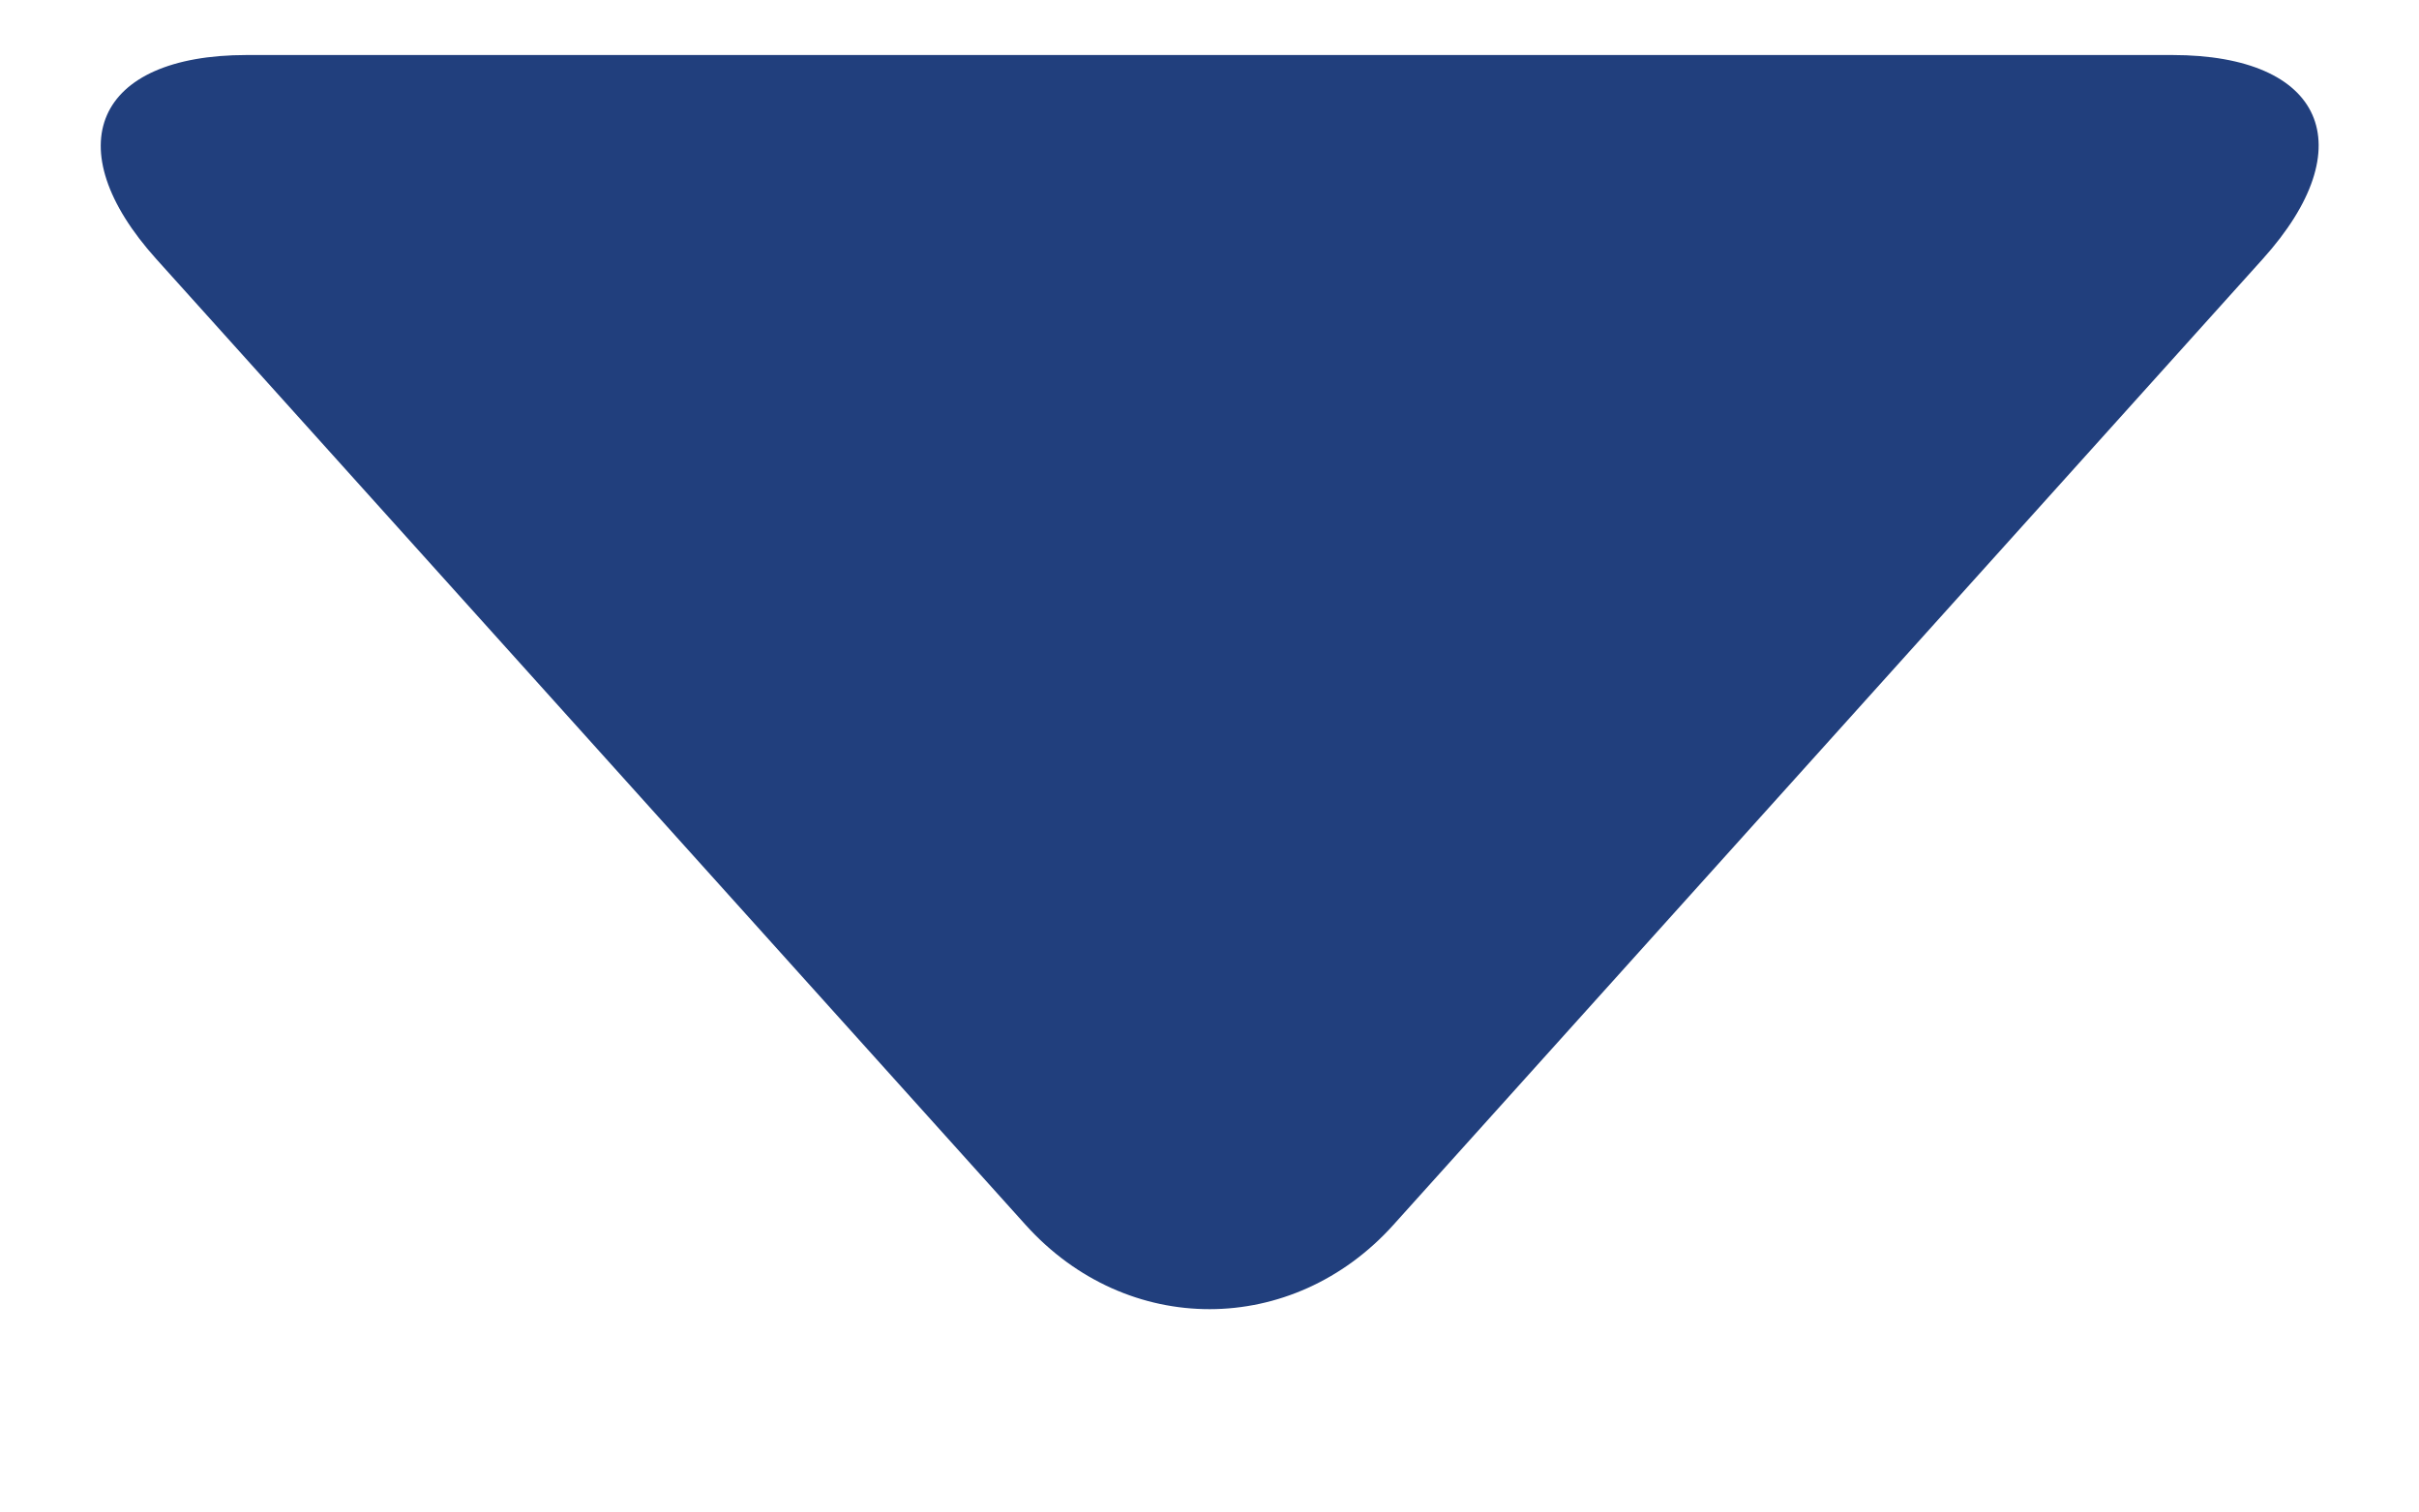
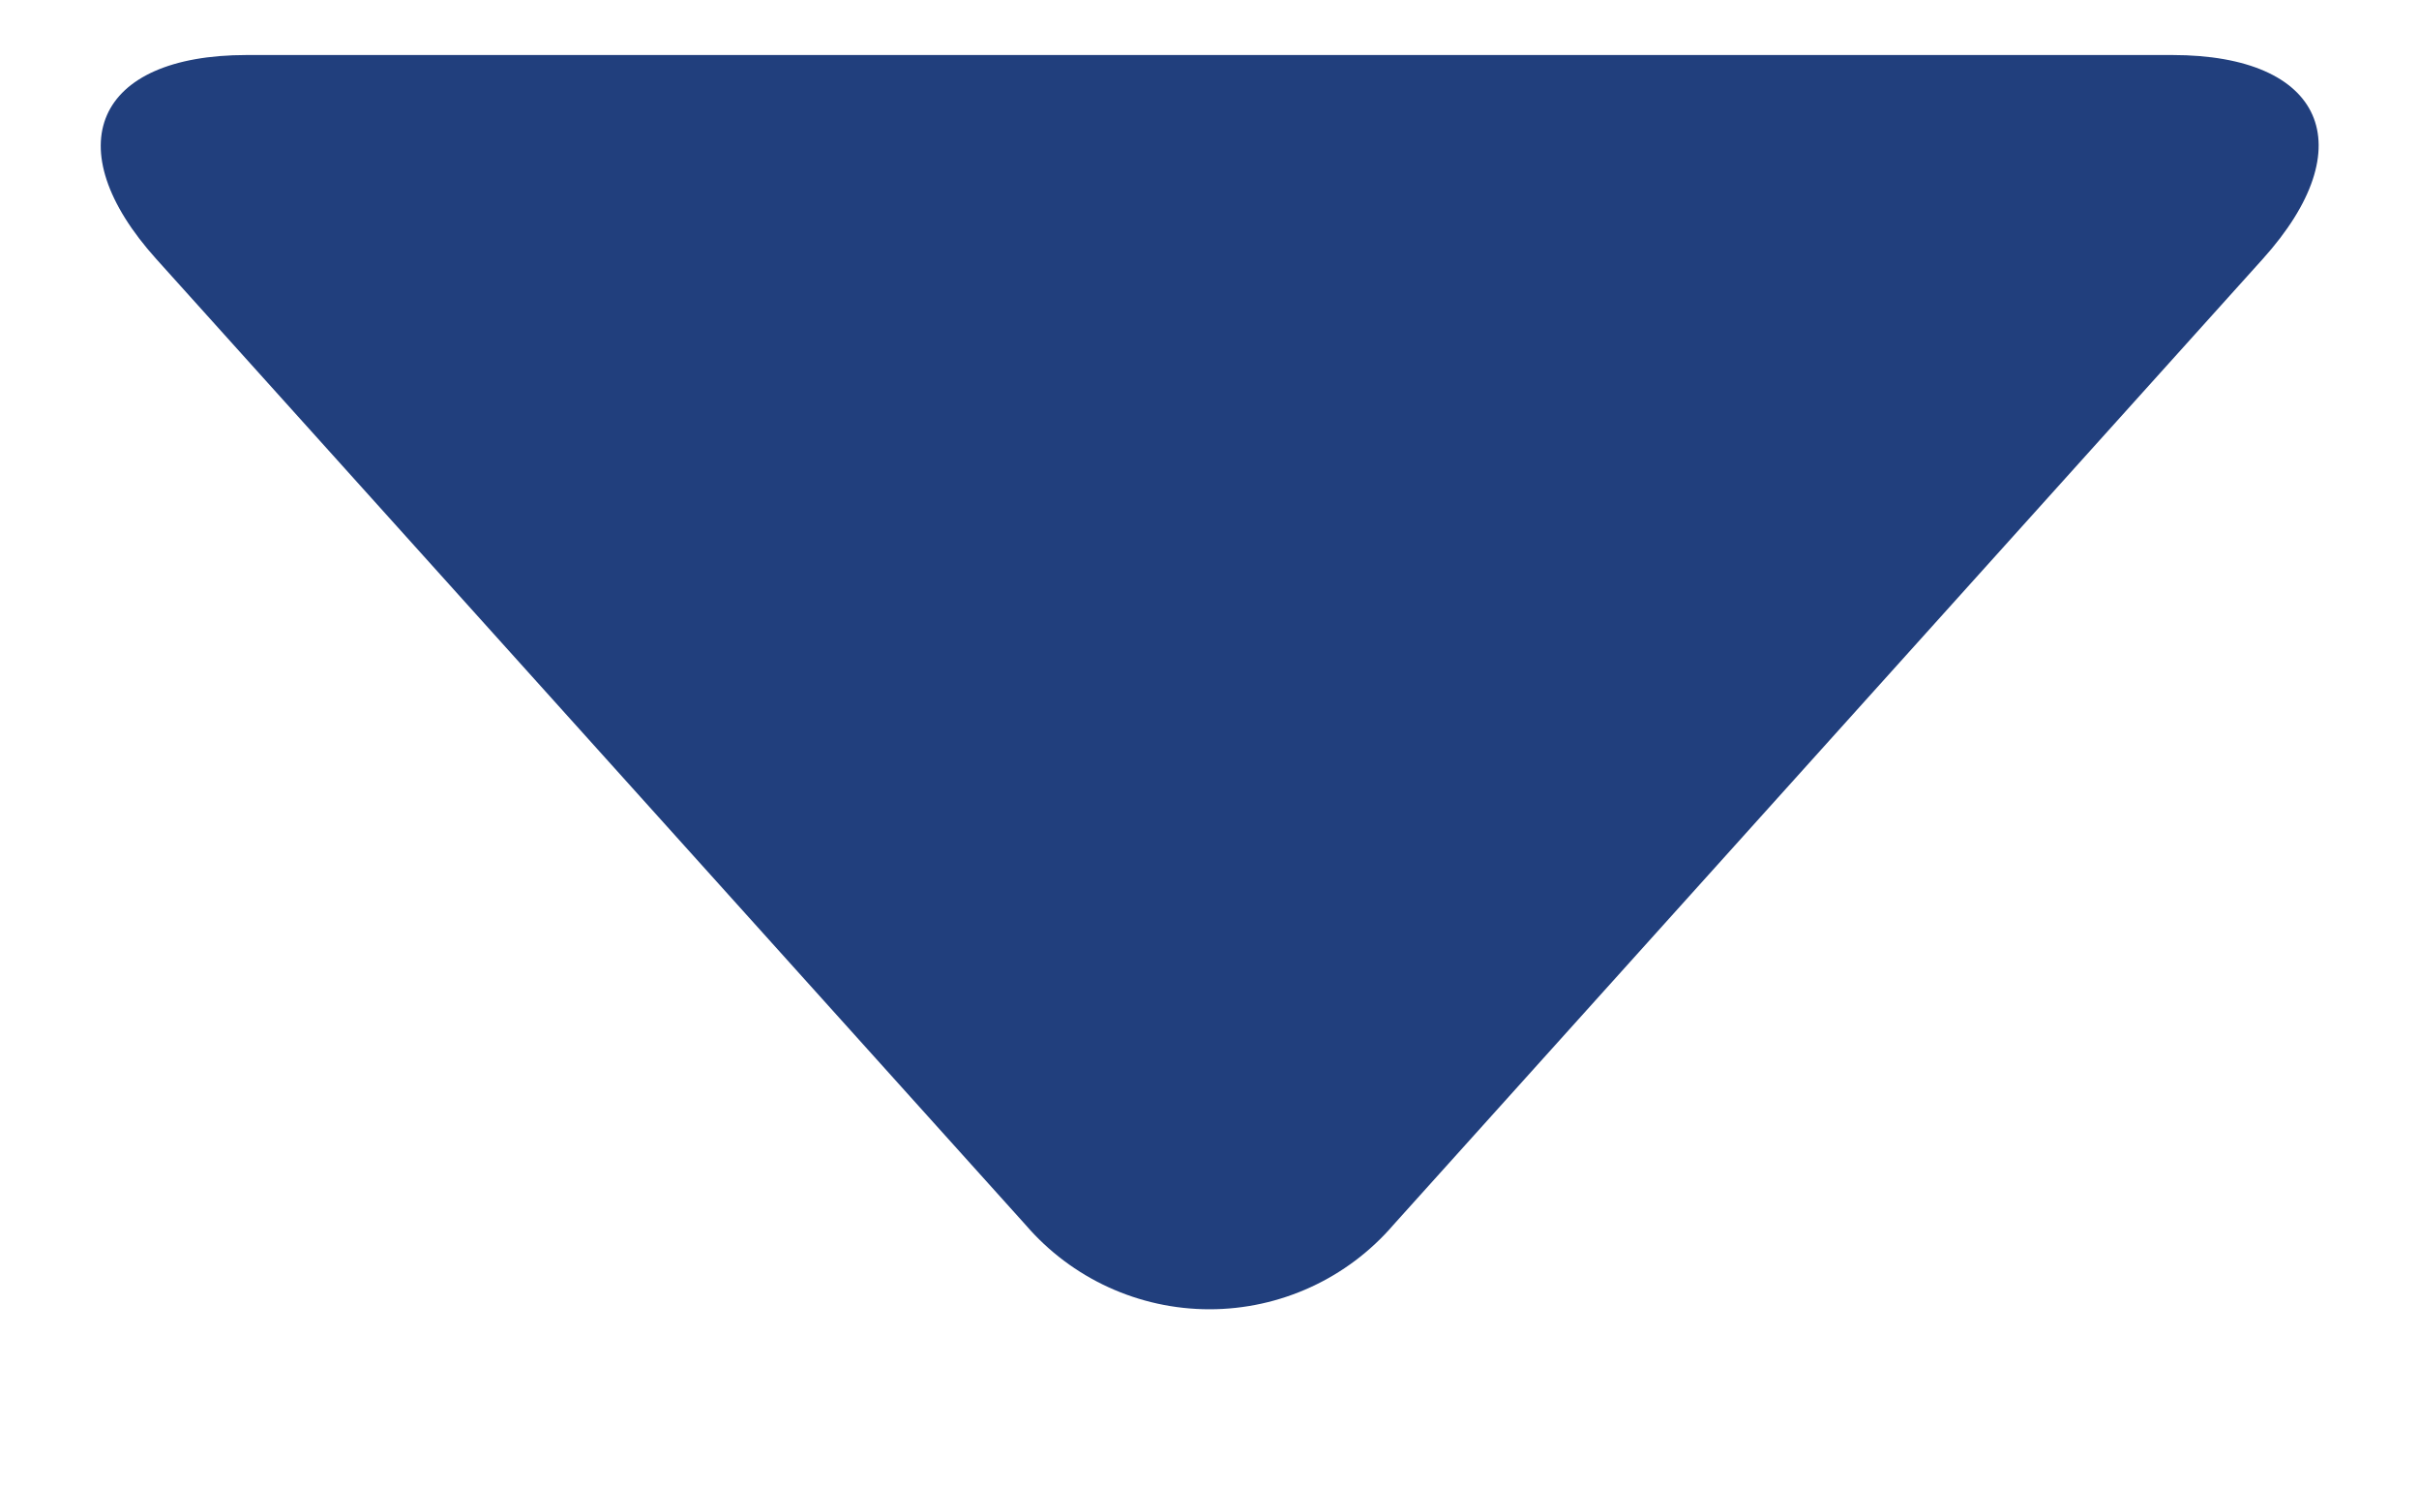
- <svg xmlns="http://www.w3.org/2000/svg" width="8" height="5" viewBox="0 0 8 5" fill="none">
-   <path fill-rule="evenodd" clip-rule="evenodd" d="M3.392 4.052C3.728 4.425 4.275 4.422 4.608 4.052L7.483 0.857C7.819 0.484 7.685 0.182 7.184 0.182H0.816C0.315 0.182 0.184 0.487 0.517 0.857L3.392 4.052Z" fill="#213F7D" />
+ <svg xmlns="http://www.w3.org/2000/svg" width="8" height="5" fill="none">
+   <path fill="#213F7D" fill-rule="evenodd" d="M3.392 4.052a.802.802 0 0 0 1.216 0L7.483.857c.336-.373.202-.675-.299-.675H.816C.315.182.184.487.517.857l2.875 3.195Z" clip-rule="evenodd" />
</svg>
